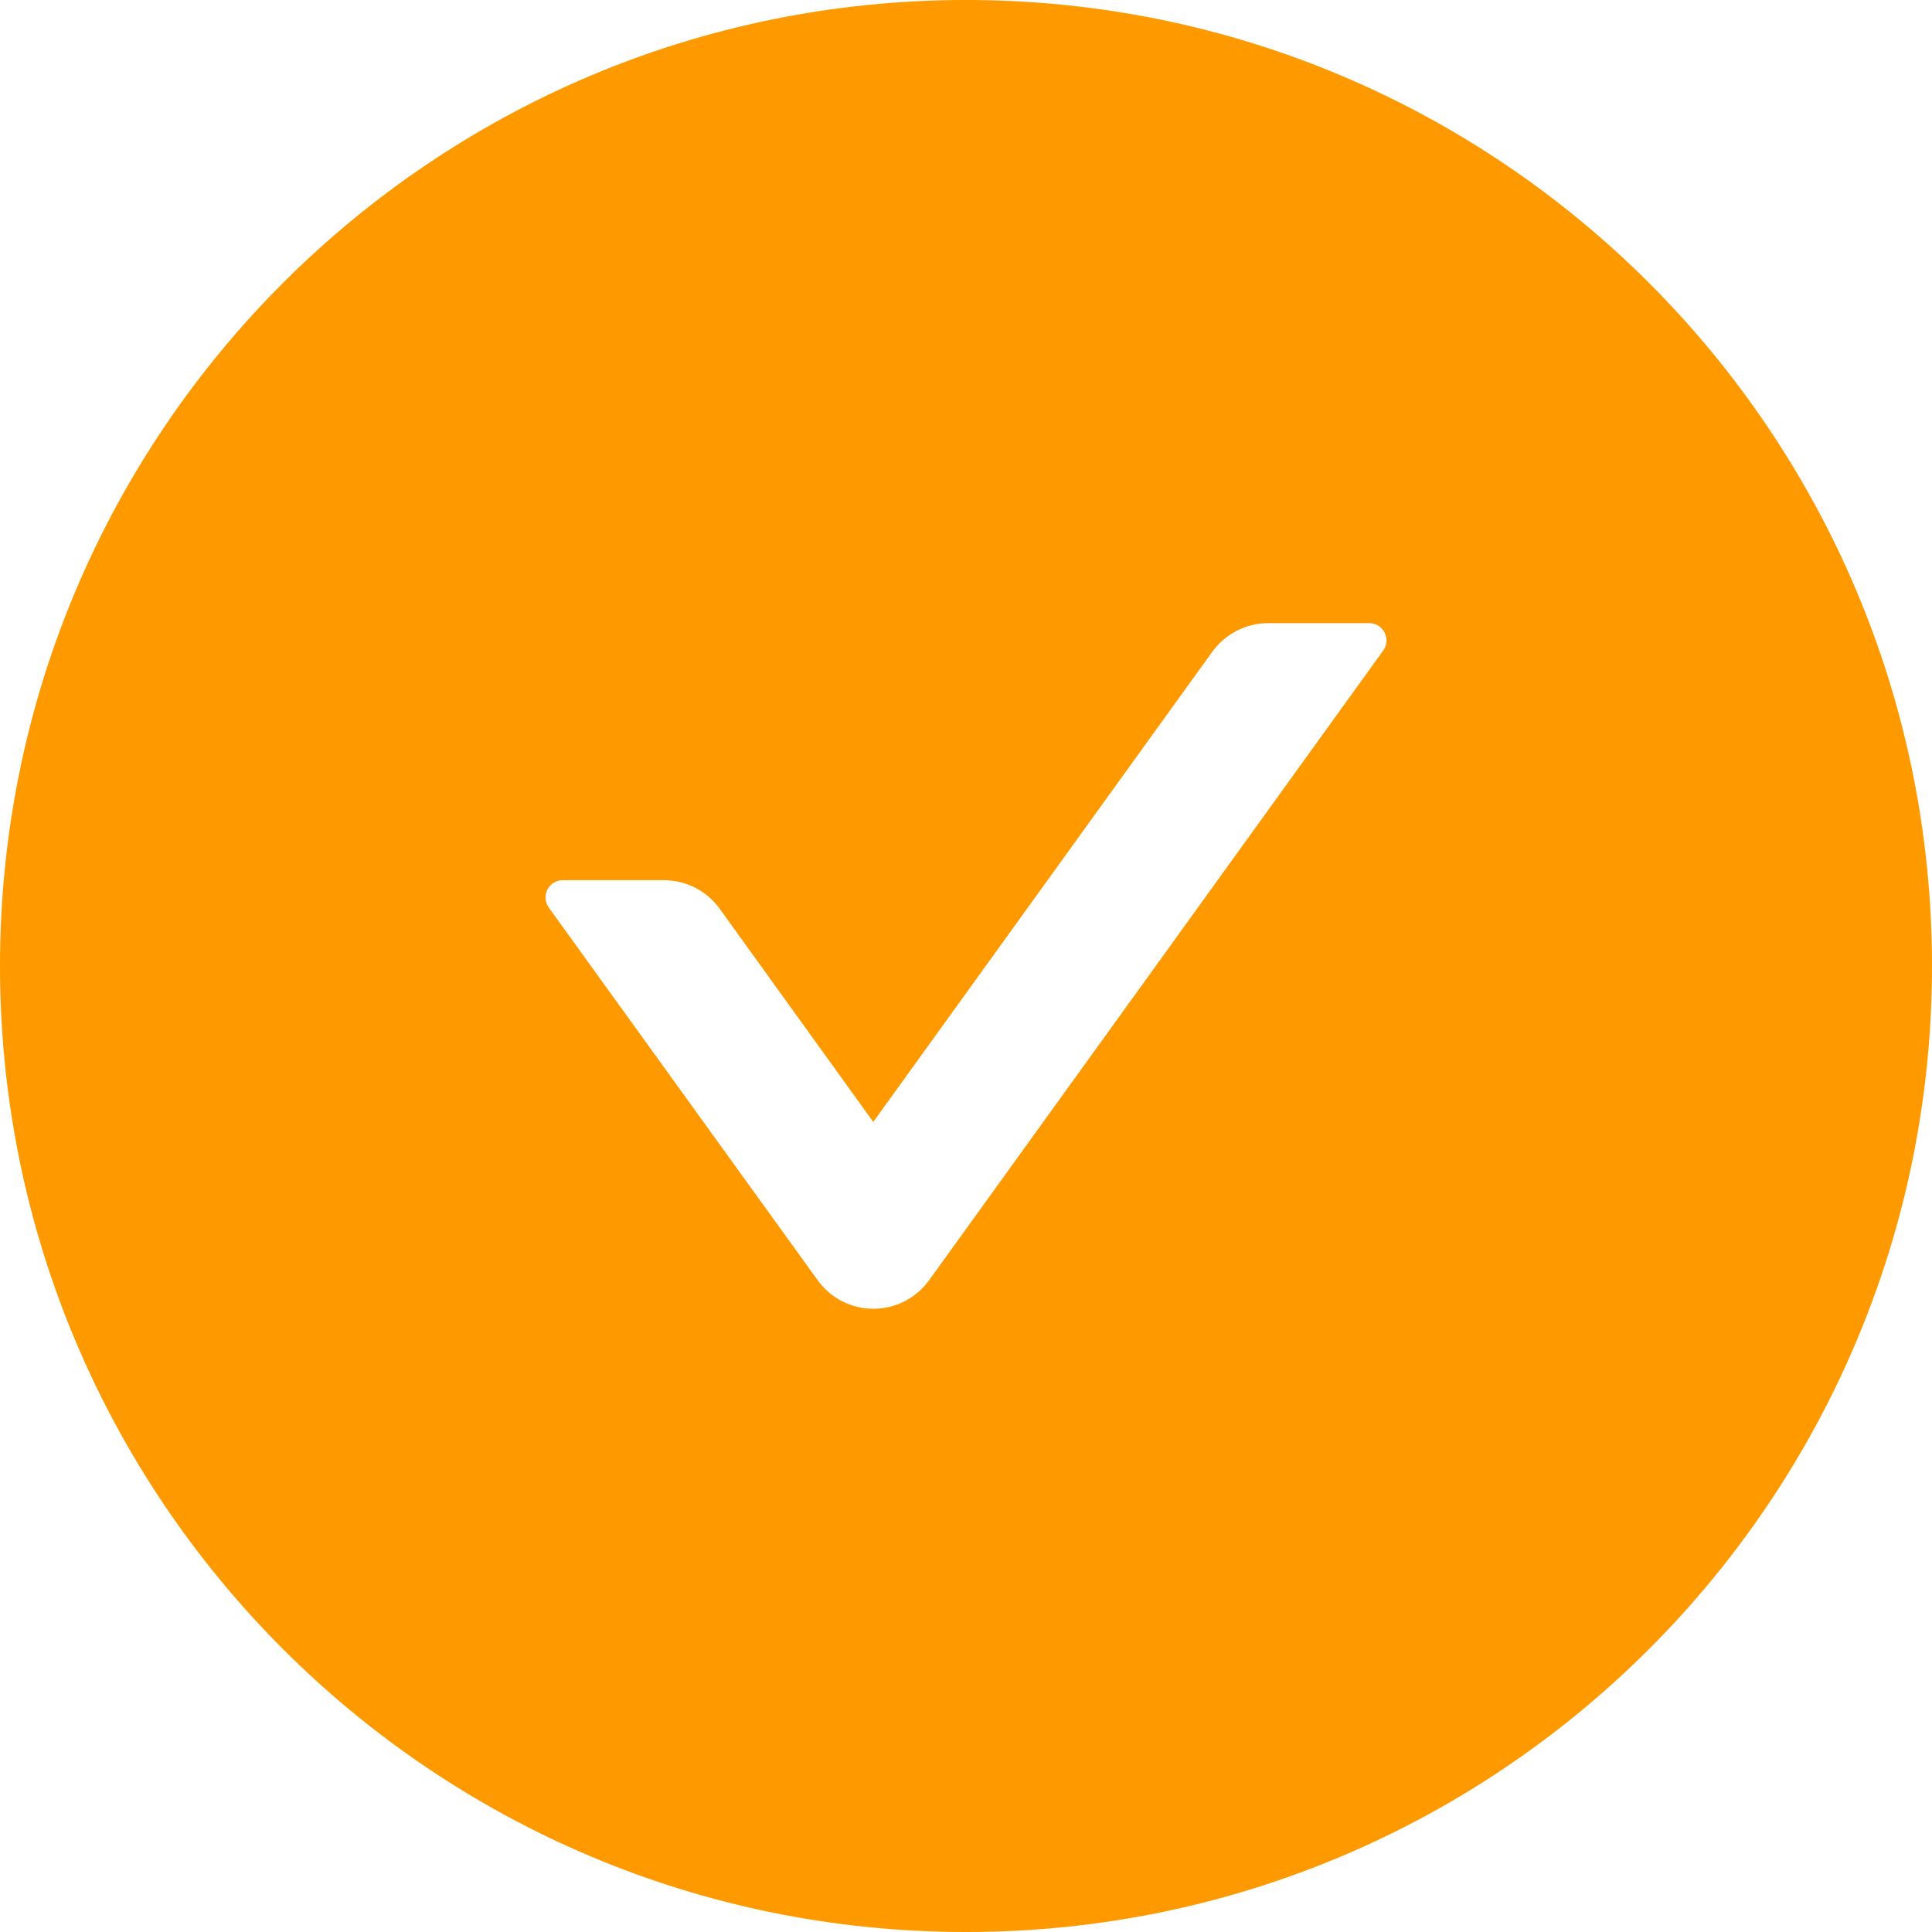
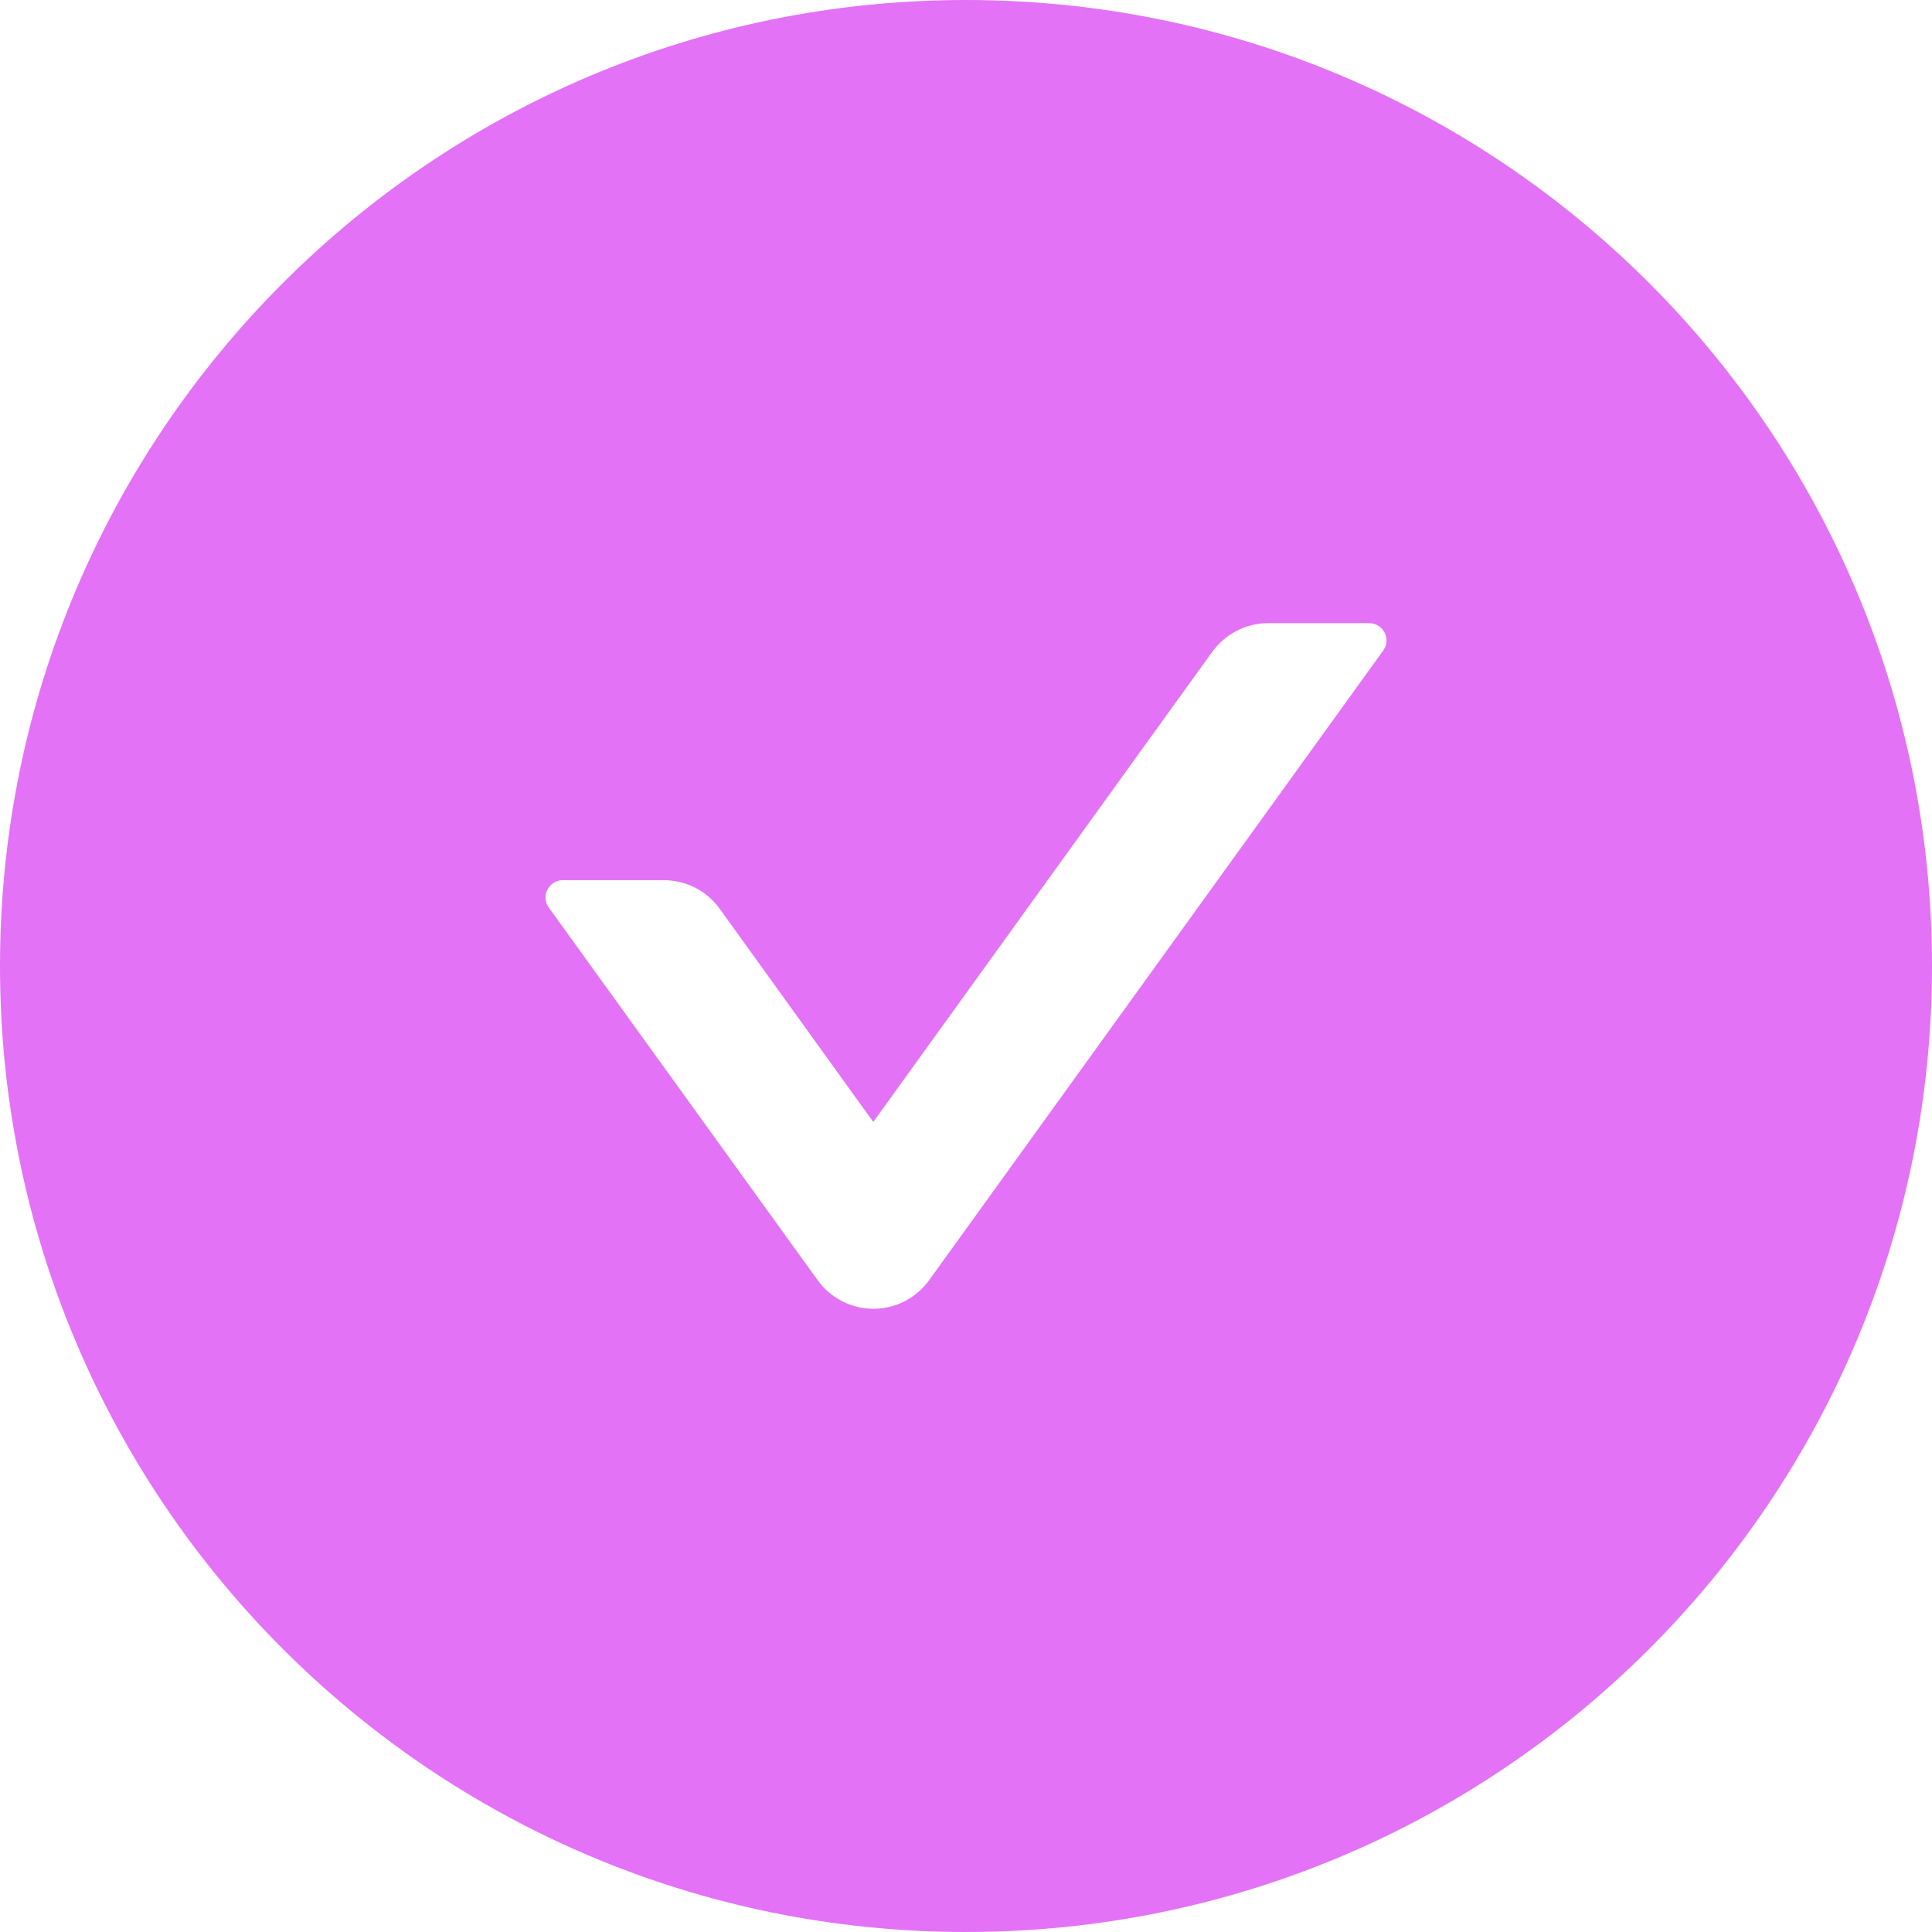
<svg xmlns="http://www.w3.org/2000/svg" width="24" height="24" viewBox="0 0 24 24" fill="none">
-   <path d="M12 0C5.373 0 0 5.373 0 12C0 18.627 5.373 24 12 24C18.627 24 24 18.627 24 12C24 5.373 18.627 0 12 0ZM17.183 8.081L11.542 15.903C11.463 16.013 11.359 16.102 11.239 16.164C11.118 16.226 10.985 16.258 10.85 16.258C10.714 16.258 10.581 16.226 10.46 16.164C10.34 16.102 10.236 16.013 10.157 15.903L6.817 11.274C6.715 11.132 6.817 10.934 6.991 10.934H8.247C8.521 10.934 8.78 11.065 8.941 11.29L10.848 13.937L15.059 8.097C15.22 7.875 15.477 7.741 15.753 7.741H17.009C17.183 7.741 17.285 7.939 17.183 8.081Z" fill="#FF9900" />
+   <path d="M12 0C5.373 0 0 5.373 0 12C0 18.627 5.373 24 12 24C18.627 24 24 18.627 24 12C24 5.373 18.627 0 12 0ZM17.183 8.081L11.542 15.903C11.463 16.013 11.359 16.102 11.239 16.164C11.118 16.226 10.985 16.258 10.85 16.258C10.714 16.258 10.581 16.226 10.46 16.164C10.34 16.102 10.236 16.013 10.157 15.903L6.817 11.274C6.715 11.132 6.817 10.934 6.991 10.934H8.247C8.521 10.934 8.78 11.065 8.941 11.29L10.848 13.937L15.059 8.097C15.22 7.875 15.477 7.741 15.753 7.741H17.009C17.183 7.741 17.285 7.939 17.183 8.081Z" fill="#E372F6" />
</svg>
